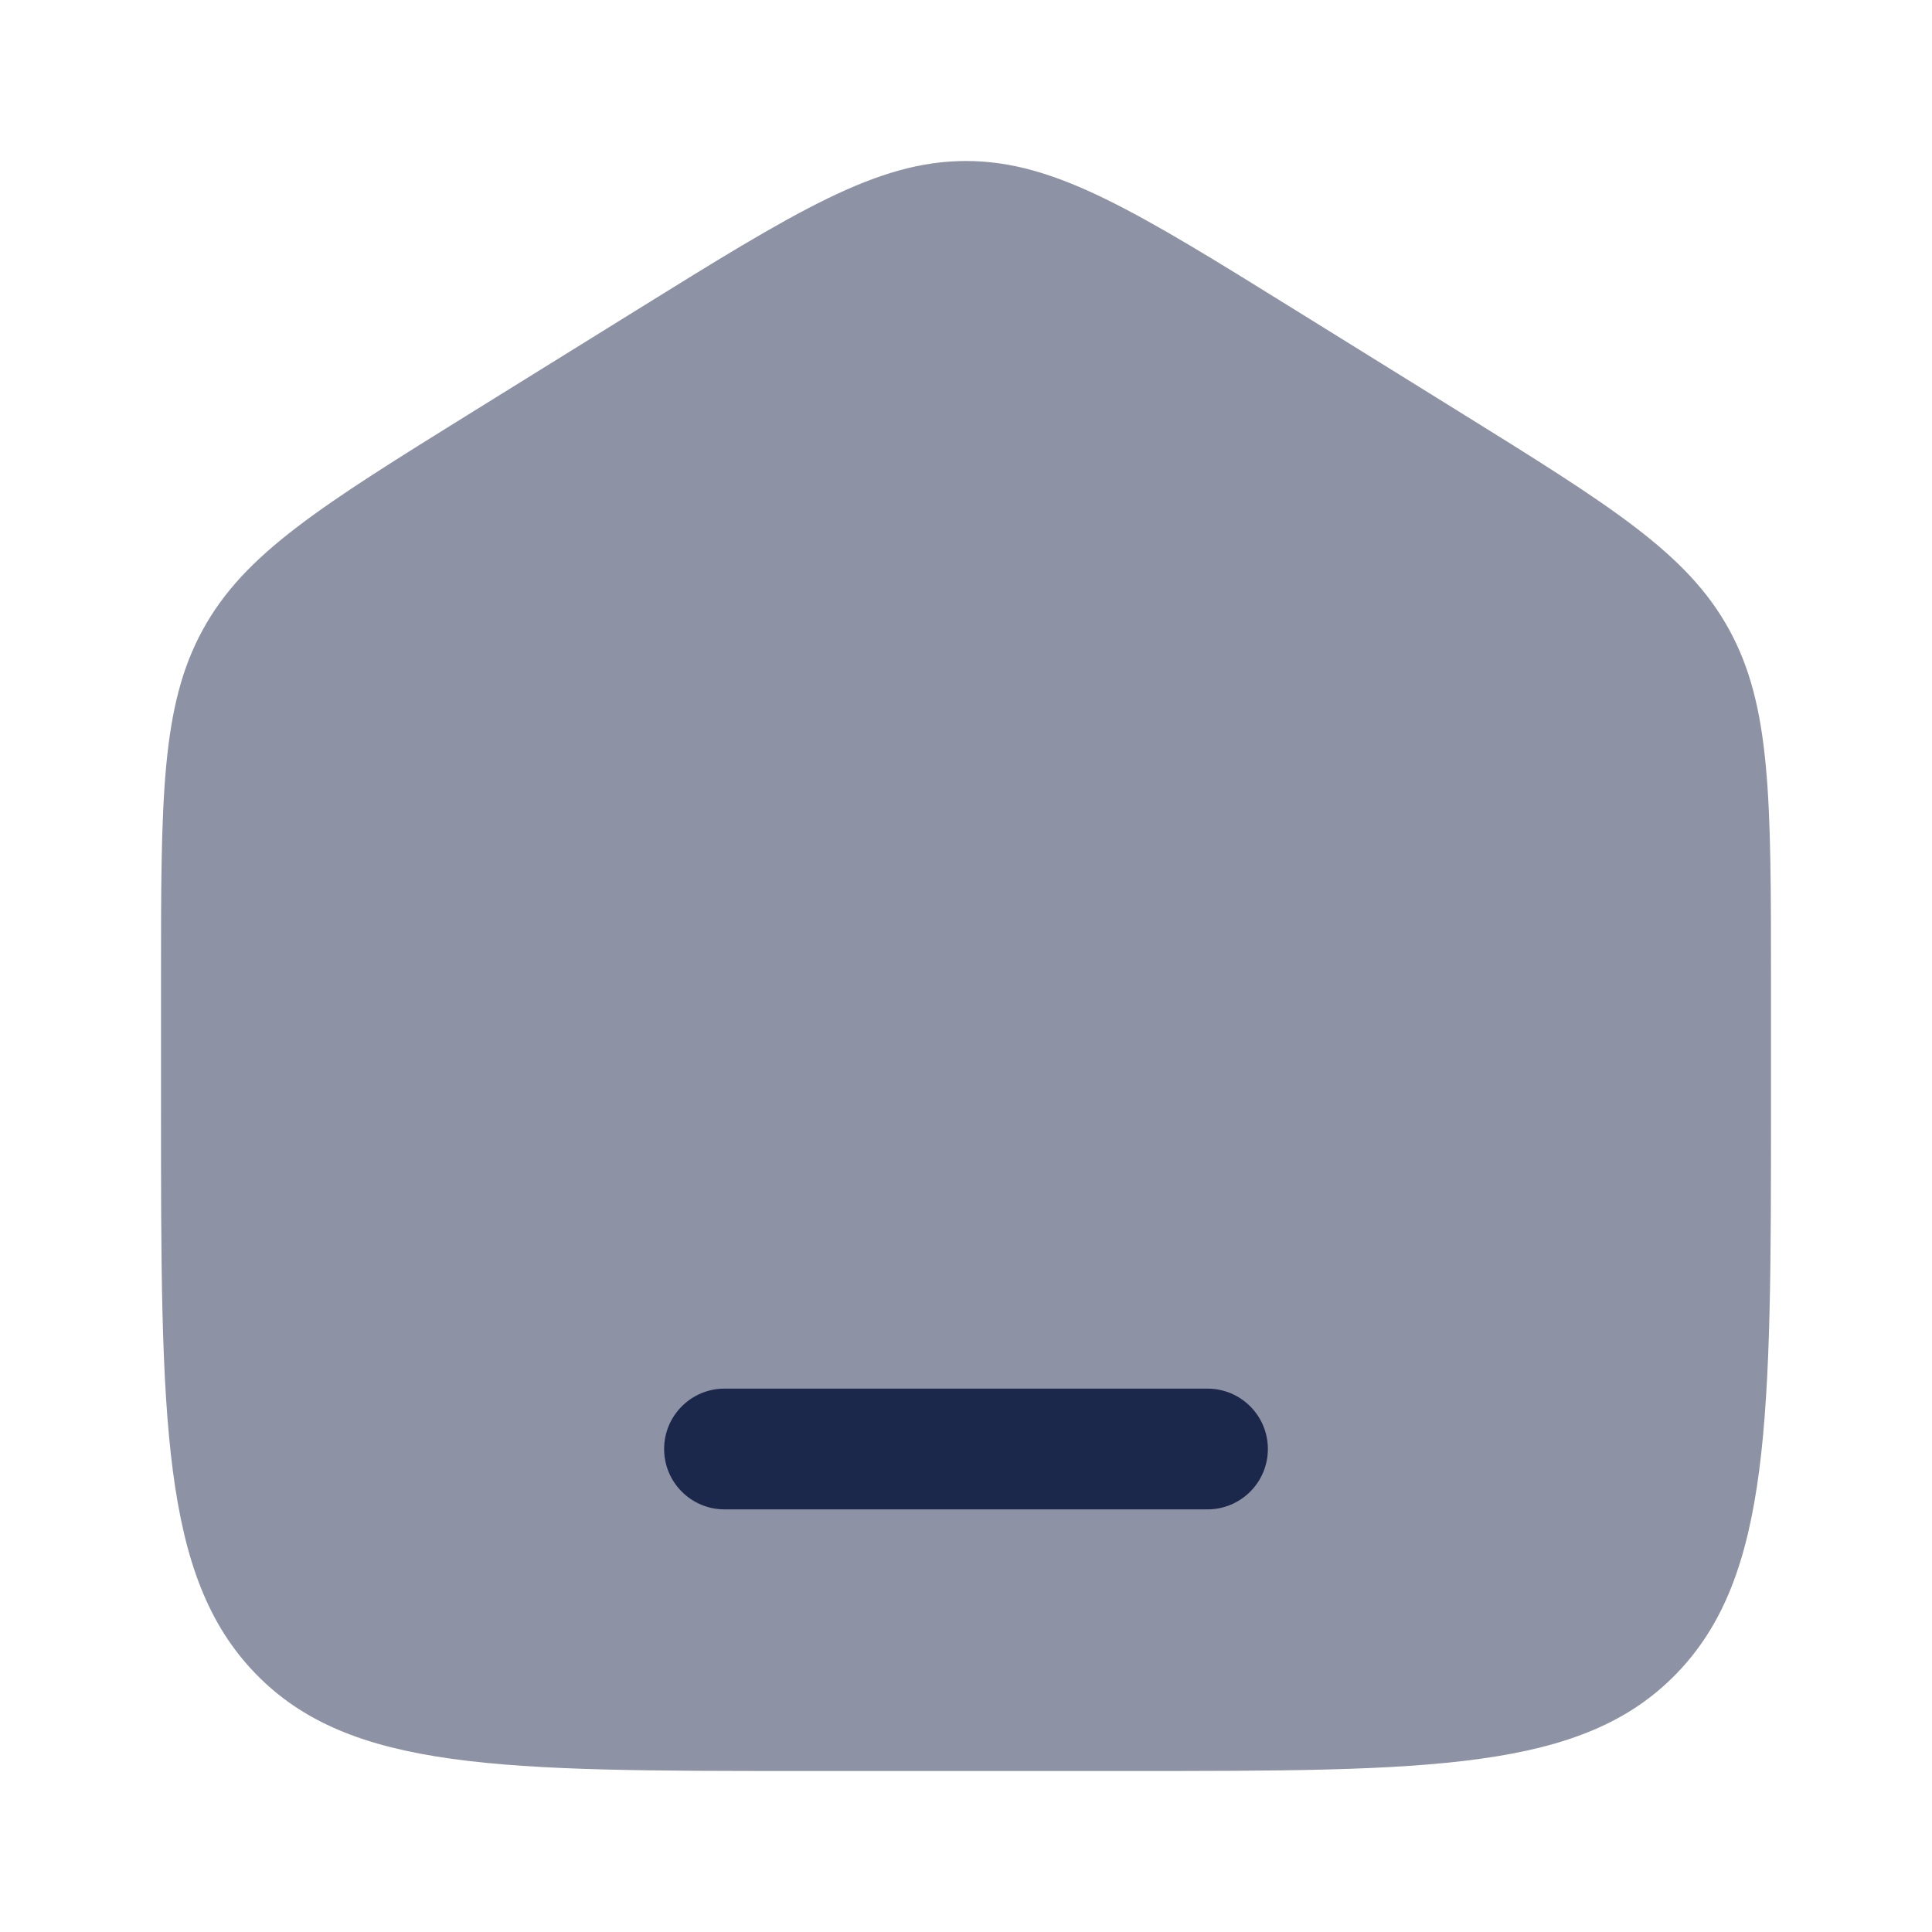
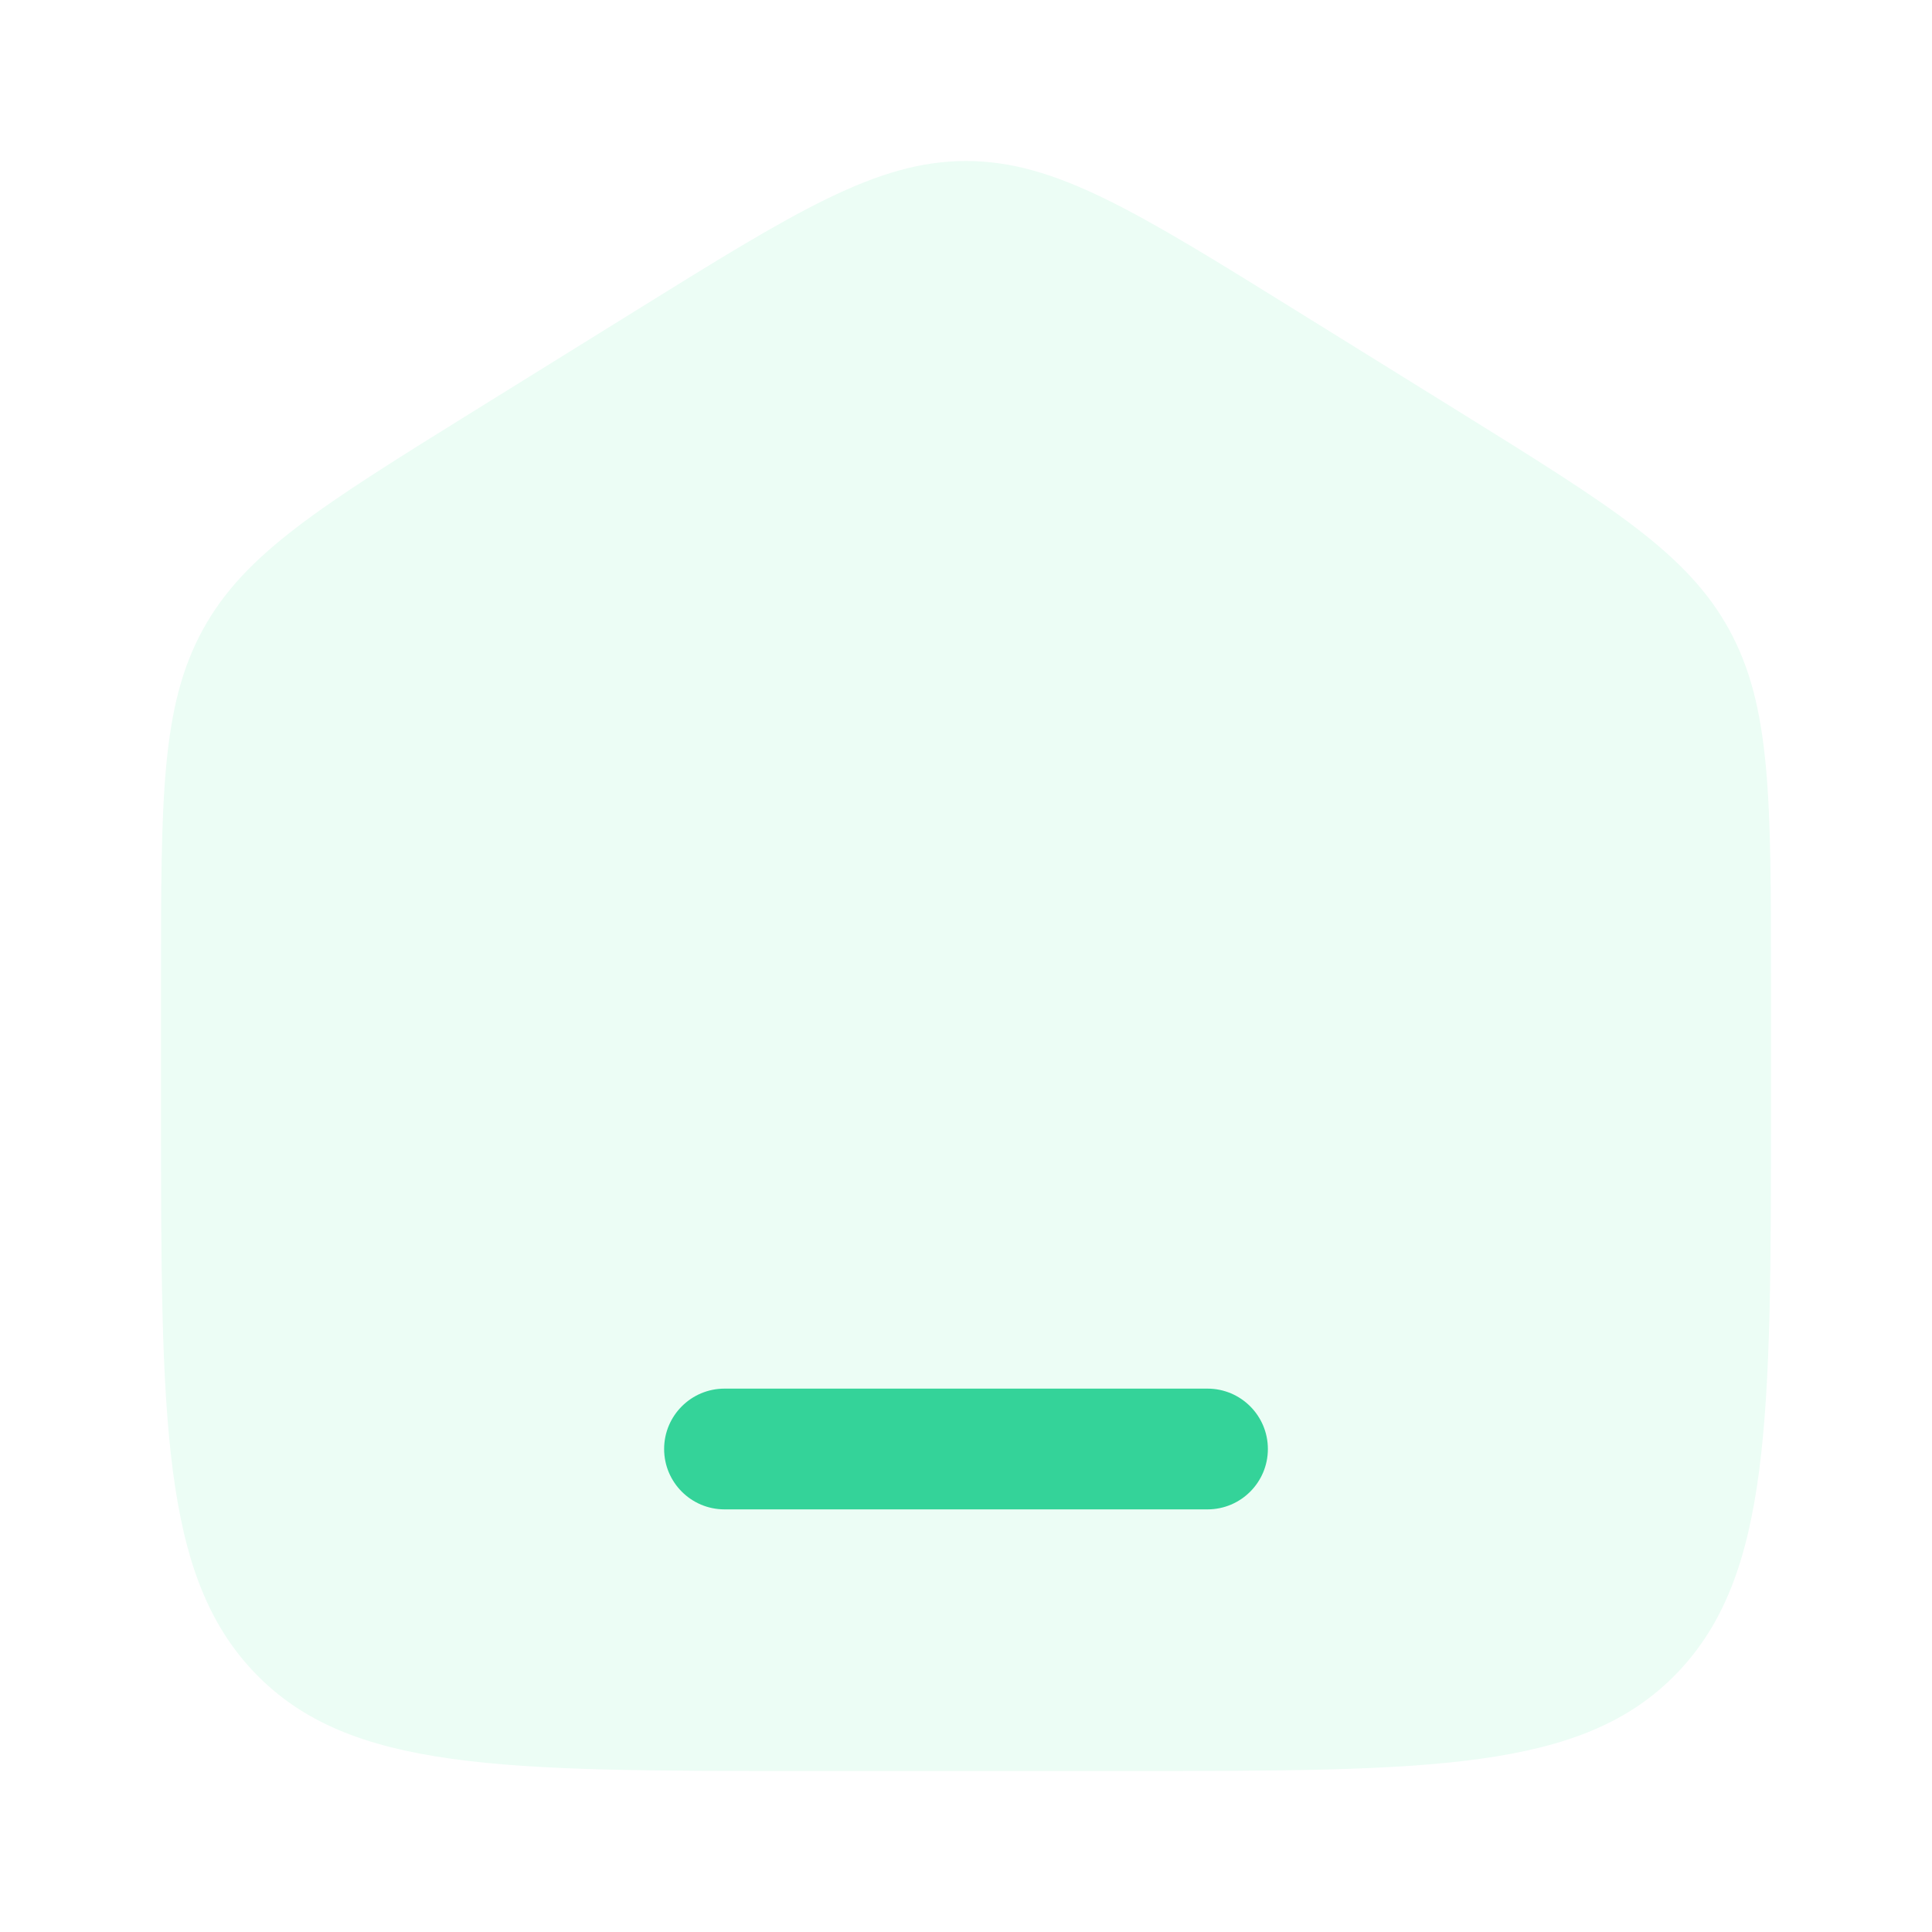
<svg xmlns="http://www.w3.org/2000/svg" width="800px" height="800px" viewBox="0 0 24 24" fill="none">
-   <path opacity="0.5" d="M2 12.204C2 9.915 2 8.771 2.519 7.823C3.038 6.874 3.987 6.286 5.884 5.108L7.884 3.867C9.889 2.622 10.892 2 12 2C13.108 2 14.111 2.622 16.116 3.867L18.116 5.108C20.013 6.286 20.962 6.874 21.481 7.823C22 8.771 22 9.915 22 12.204V13.725C22 17.626 22 19.576 20.828 20.788C19.657 22 17.771 22 14 22H10C6.229 22 4.343 22 3.172 20.788C2 19.576 2 17.626 2 13.725V12.204Z" fill="#1C274C" />
-   <path d="M9 17.25C8.586 17.25 8.25 17.586 8.25 18C8.25 18.414 8.586 18.75 9 18.75H15C15.414 18.75 15.75 18.414 15.75 18C15.75 17.586 15.414 17.25 15 17.25H9Z" fill="#1C274C" />
+   <path d="M2 12.204C2 9.915 2 8.771 2.519 7.823C3.038 6.874 3.987 6.286 5.884 5.108L7.884 3.867C9.889 2.622 10.892 2 12 2C13.108 2 14.111 2.622 16.116 3.867L18.116 5.108C20.013 6.286 20.962 6.874 21.481 7.823C22 8.771 22 9.915 22 12.204V13.725C22 17.626 22 19.576 20.828 20.788C19.657 22 17.771 22 14 22H10C6.229 22 4.343 22 3.172 20.788C2 19.576 2 17.626 2 13.725V12.204Z" fill="#ecfdf5" />
+   <path d="M9 17.25C8.586 17.25 8.25 17.586 8.25 18C8.25 18.414 8.586 18.75 9 18.75H15C15.414 18.75 15.75 18.414 15.75 18C15.75 17.586 15.414 17.25 15 17.25H9Z" fill="#34d399" />
</svg>
